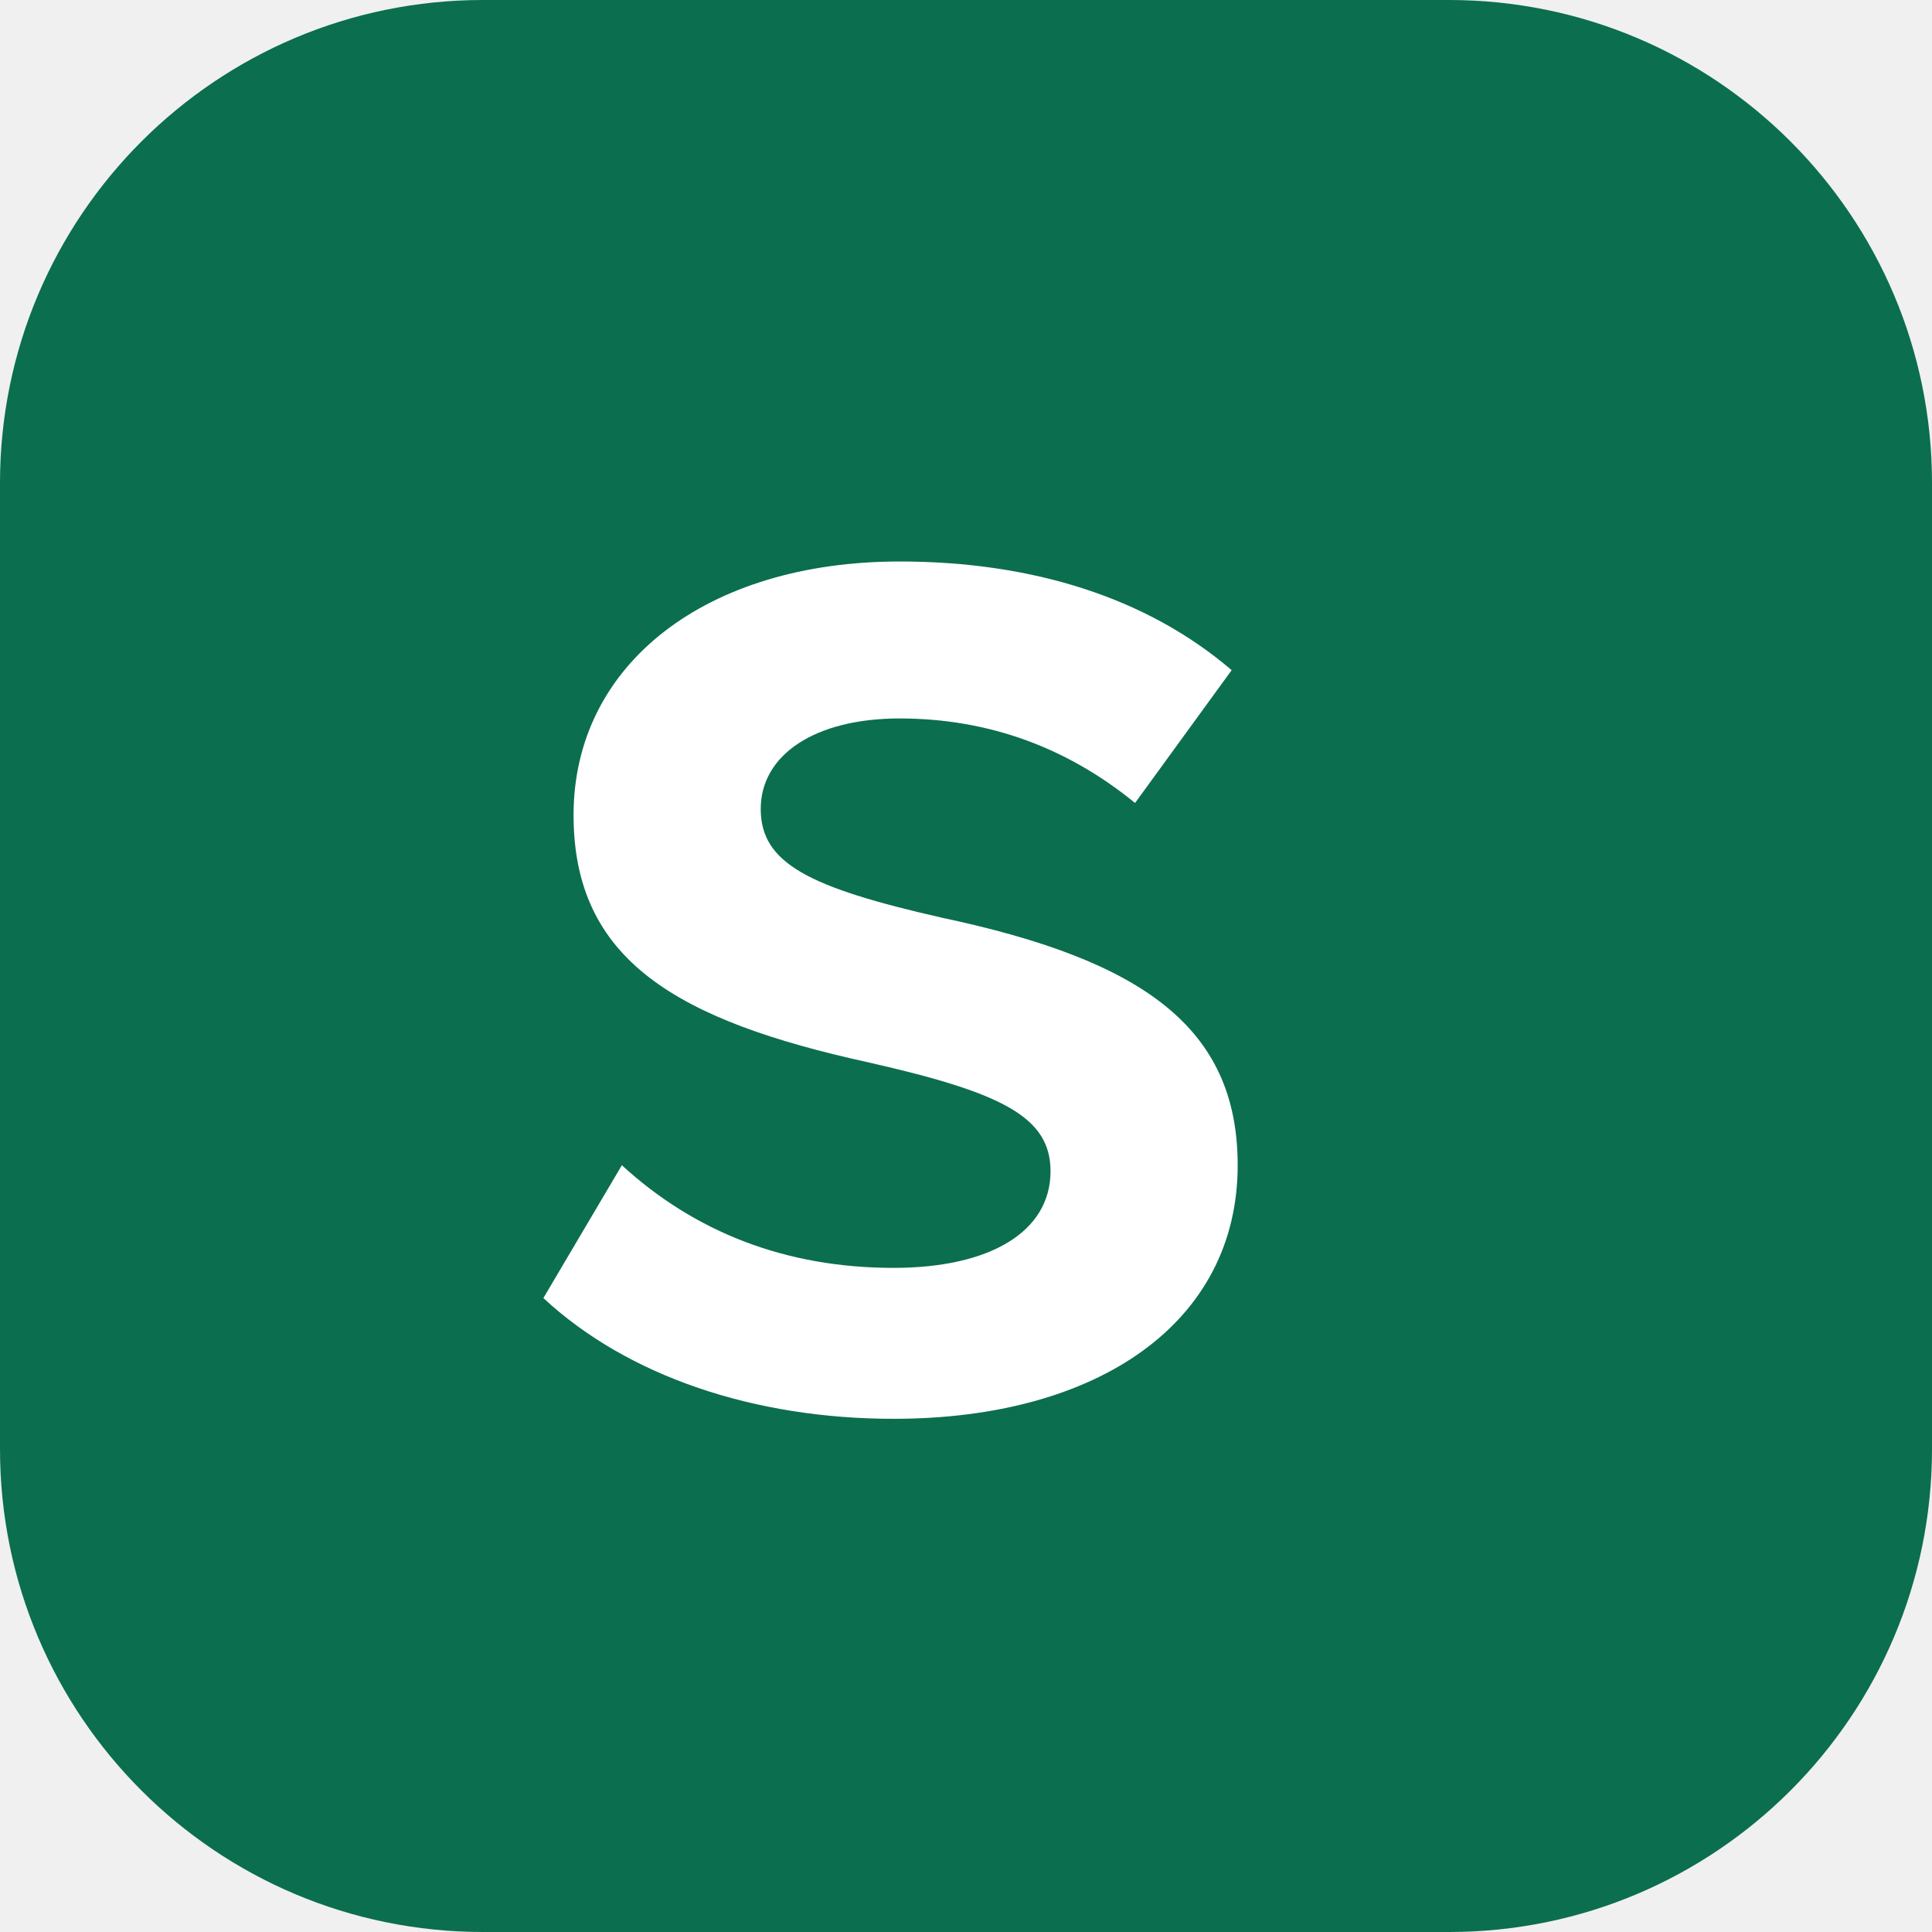
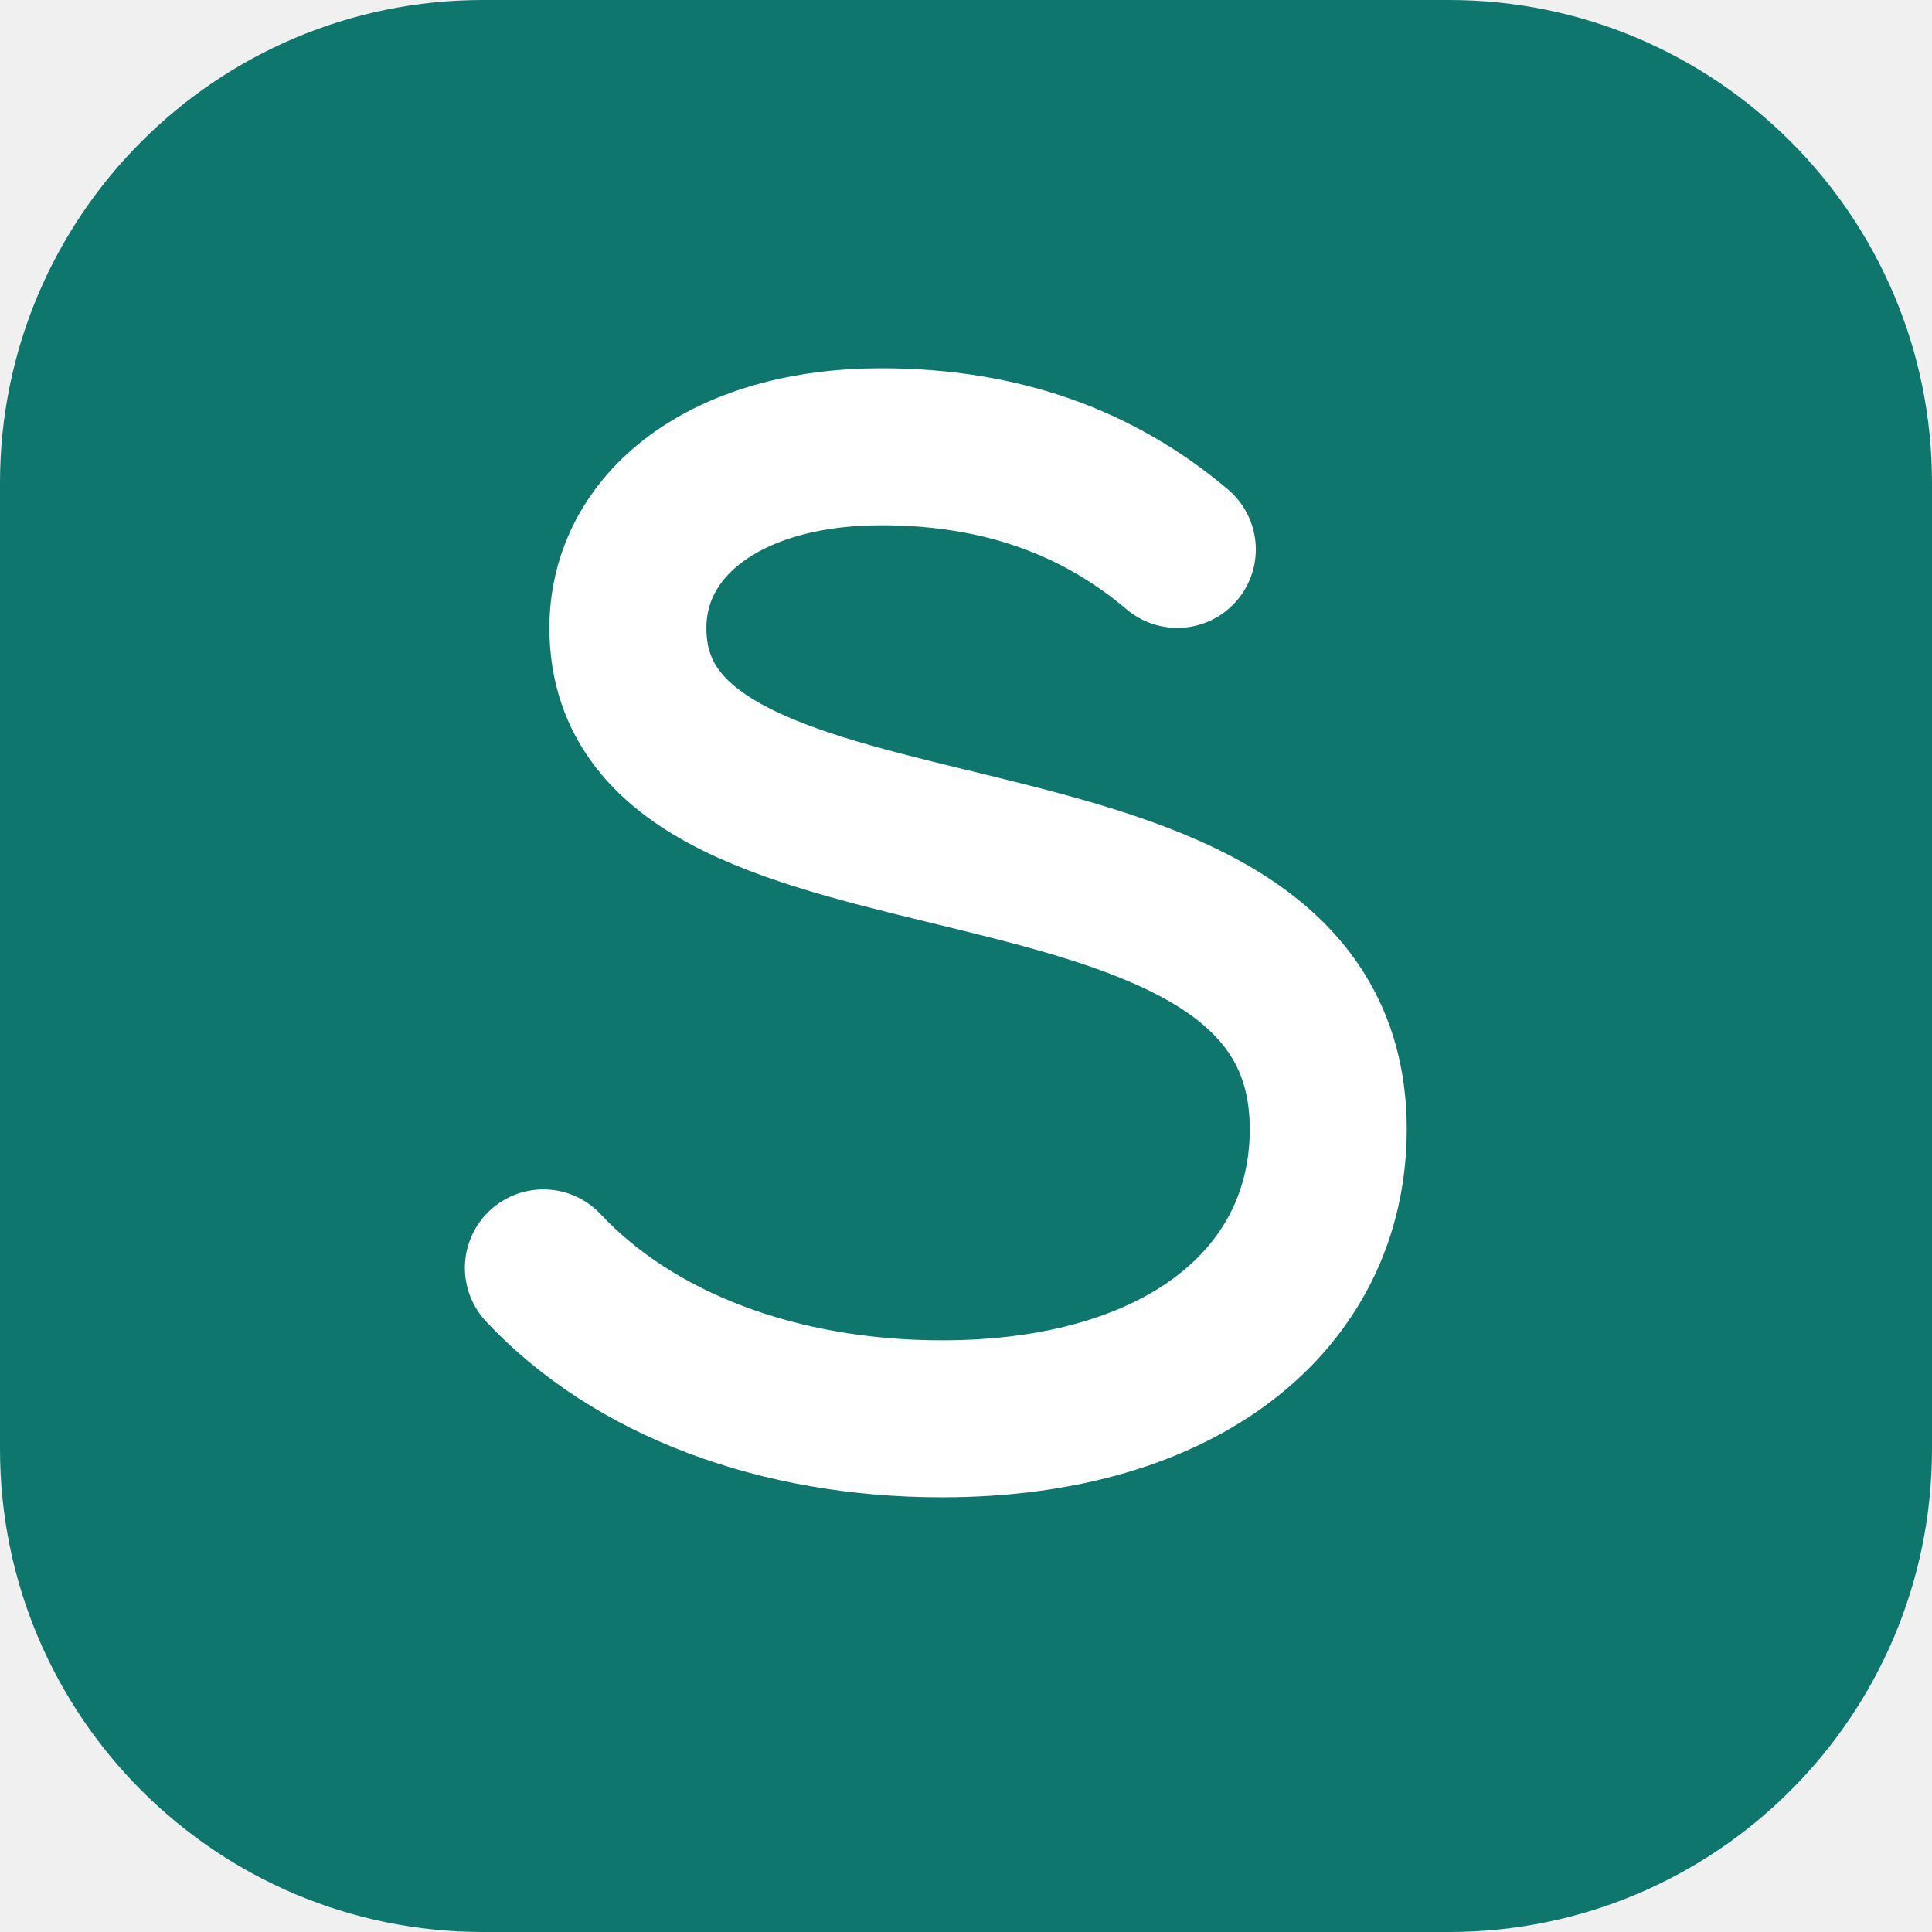
<svg xmlns="http://www.w3.org/2000/svg" viewBox="0 0 32 32">
-   <rect width="32" height="32" rx="8" fill="#0b6e4f" />
-   <path d="M9 21.5c1.4 1.3 3.5 2 5.8 2 3.4 0 5.7-1.6 5.7-4.2 0-2.3-1.6-3.4-4.9-4.1-2.2-.5-3-.9-3-1.8 0-.9.9-1.5 2.3-1.5 1.5 0 2.8.5 3.9 1.4l1.6-2.2c-1.4-1.2-3.3-1.8-5.5-1.8-3.2 0-5.4 1.7-5.4 4.2 0 2.4 1.7 3.4 4.9 4.1 2.2.5 3 .9 3 1.8 0 1-1 1.6-2.6 1.6-1.8 0-3.3-.6-4.5-1.7z" fill="#fff" />
+   <rect width="32" height="32" rx="8" fill="#0f766e" />
+   <path d="M9 21c1.5 1.6 3.9 2.5 6.6 2.5 4 0 6.4-2 6.4-4.8 0-6-11.6-3.4-11.6-8.3 0-1.7 1.6-3 4.2-3 2 0 3.6.6 4.9 1.7" fill="none" stroke="#fff" stroke-width="2.6" stroke-linecap="round" />
</svg>
